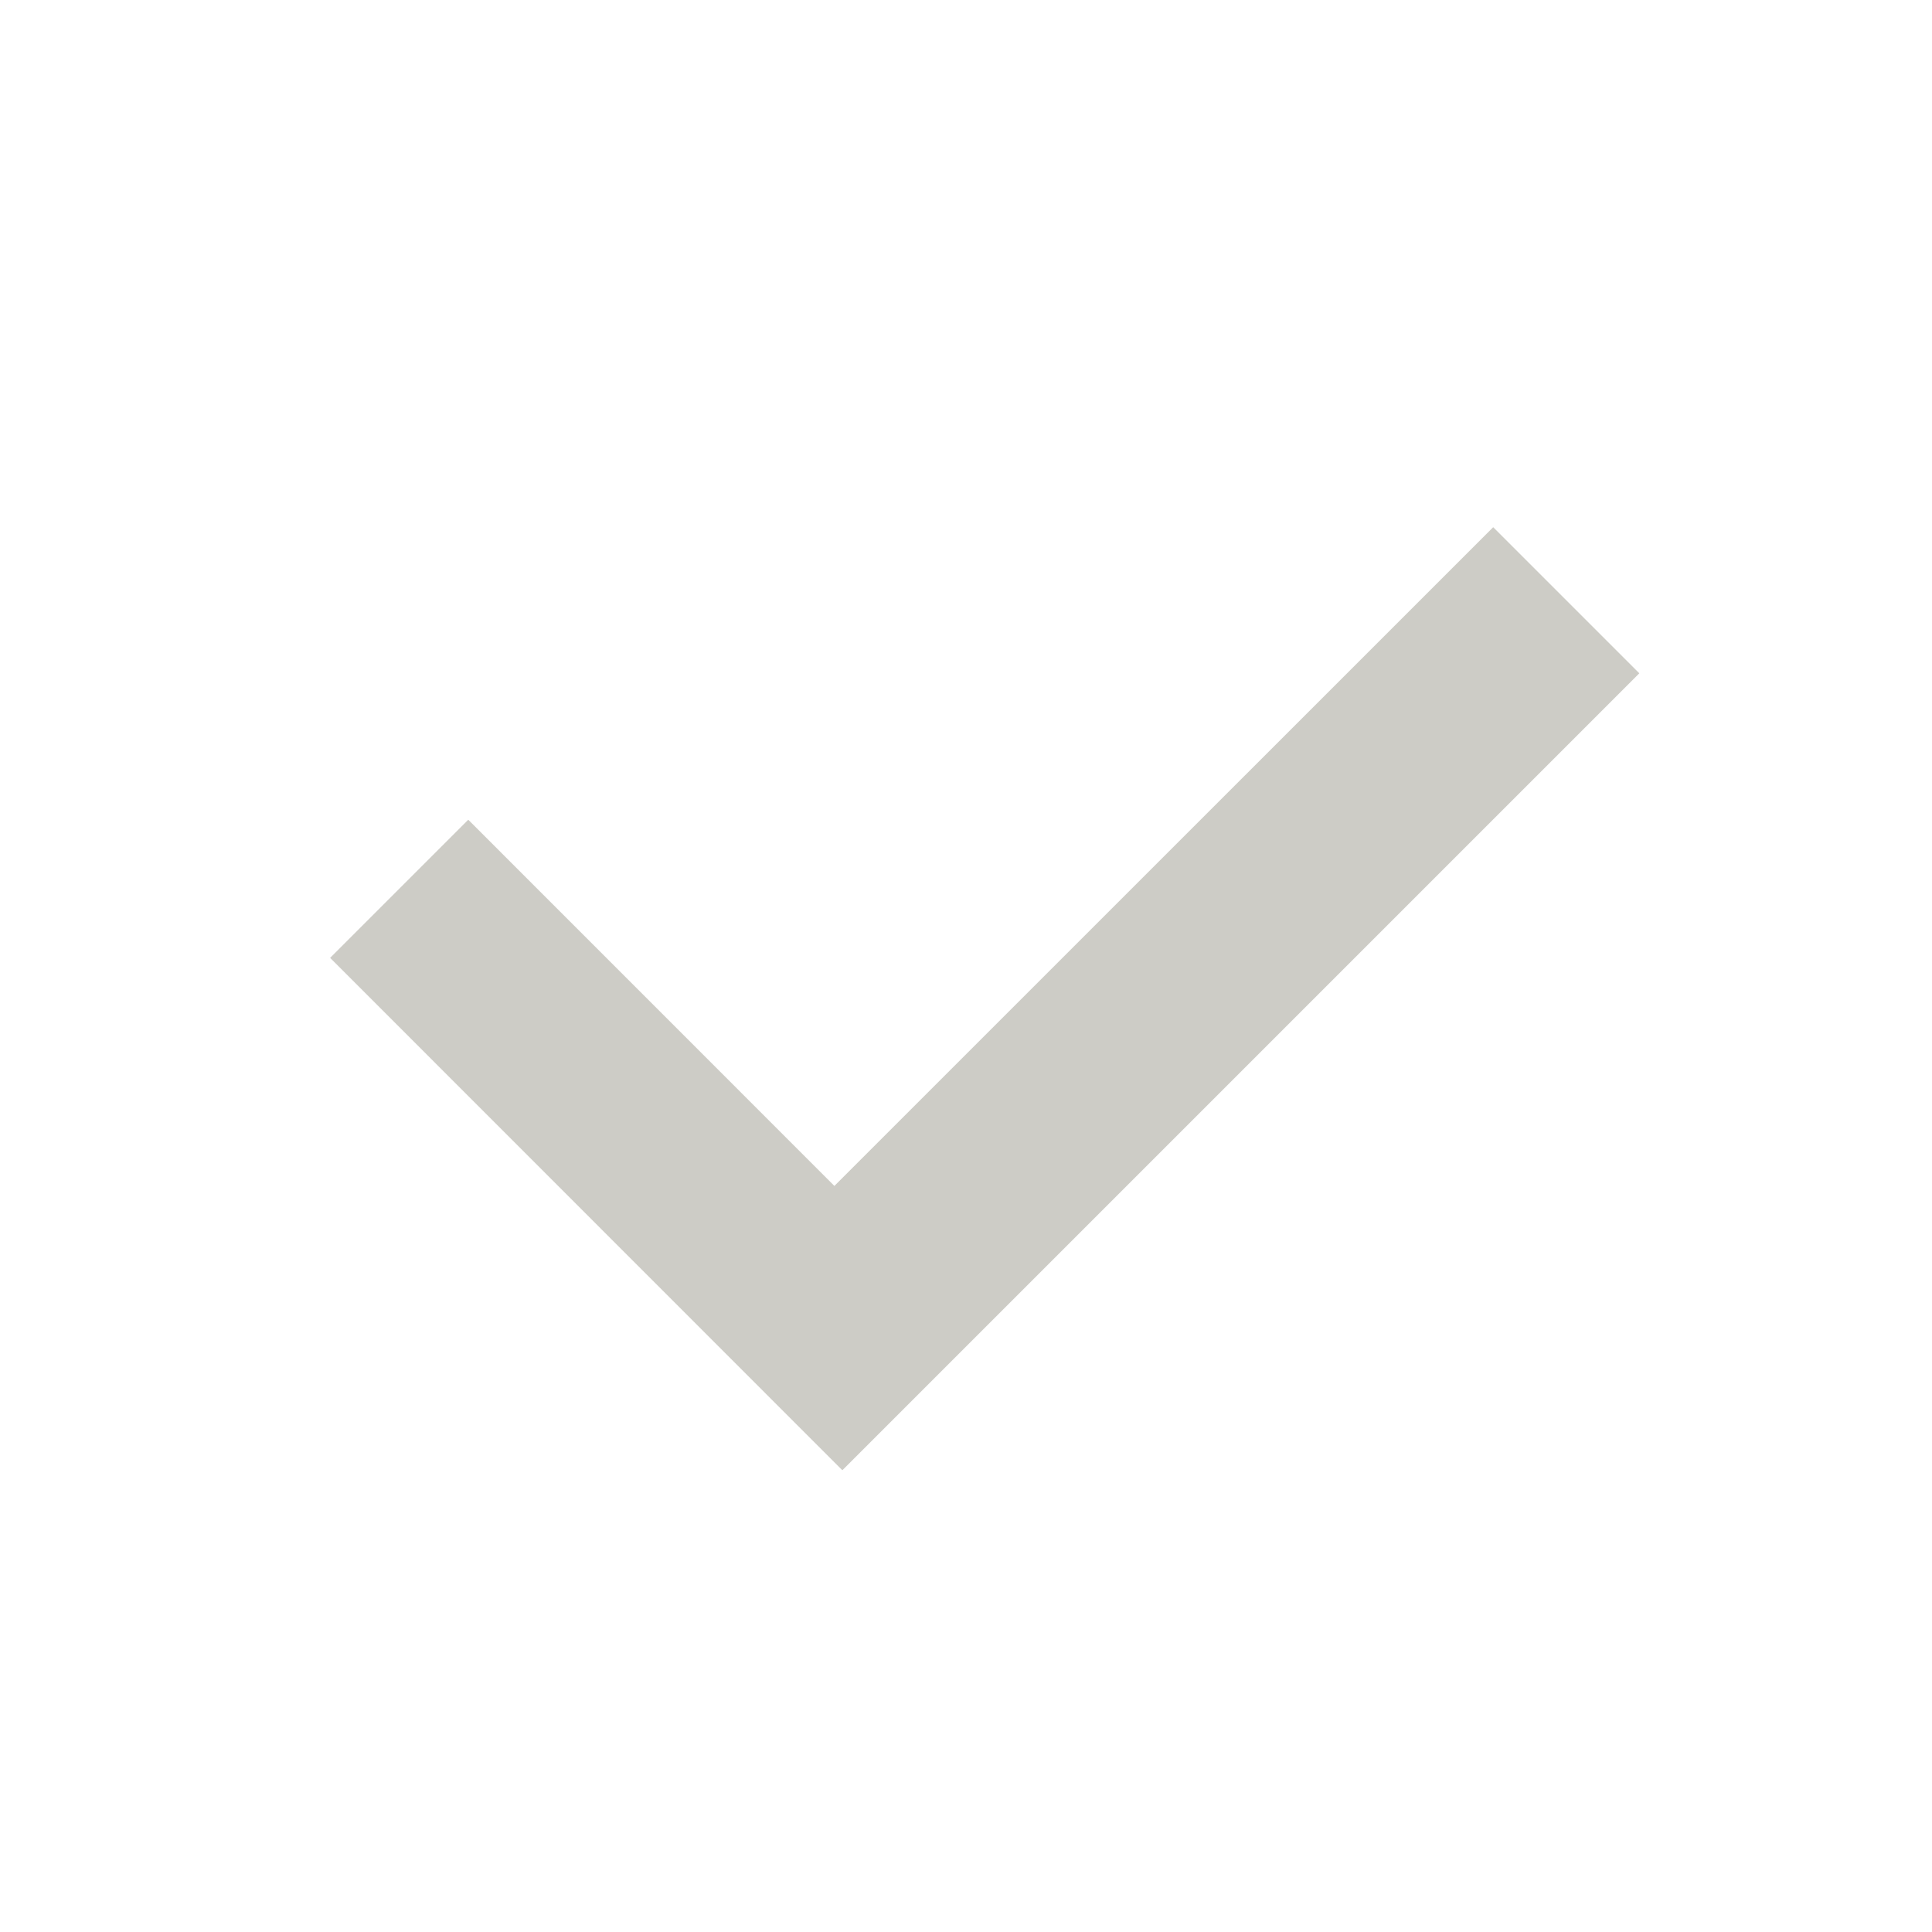
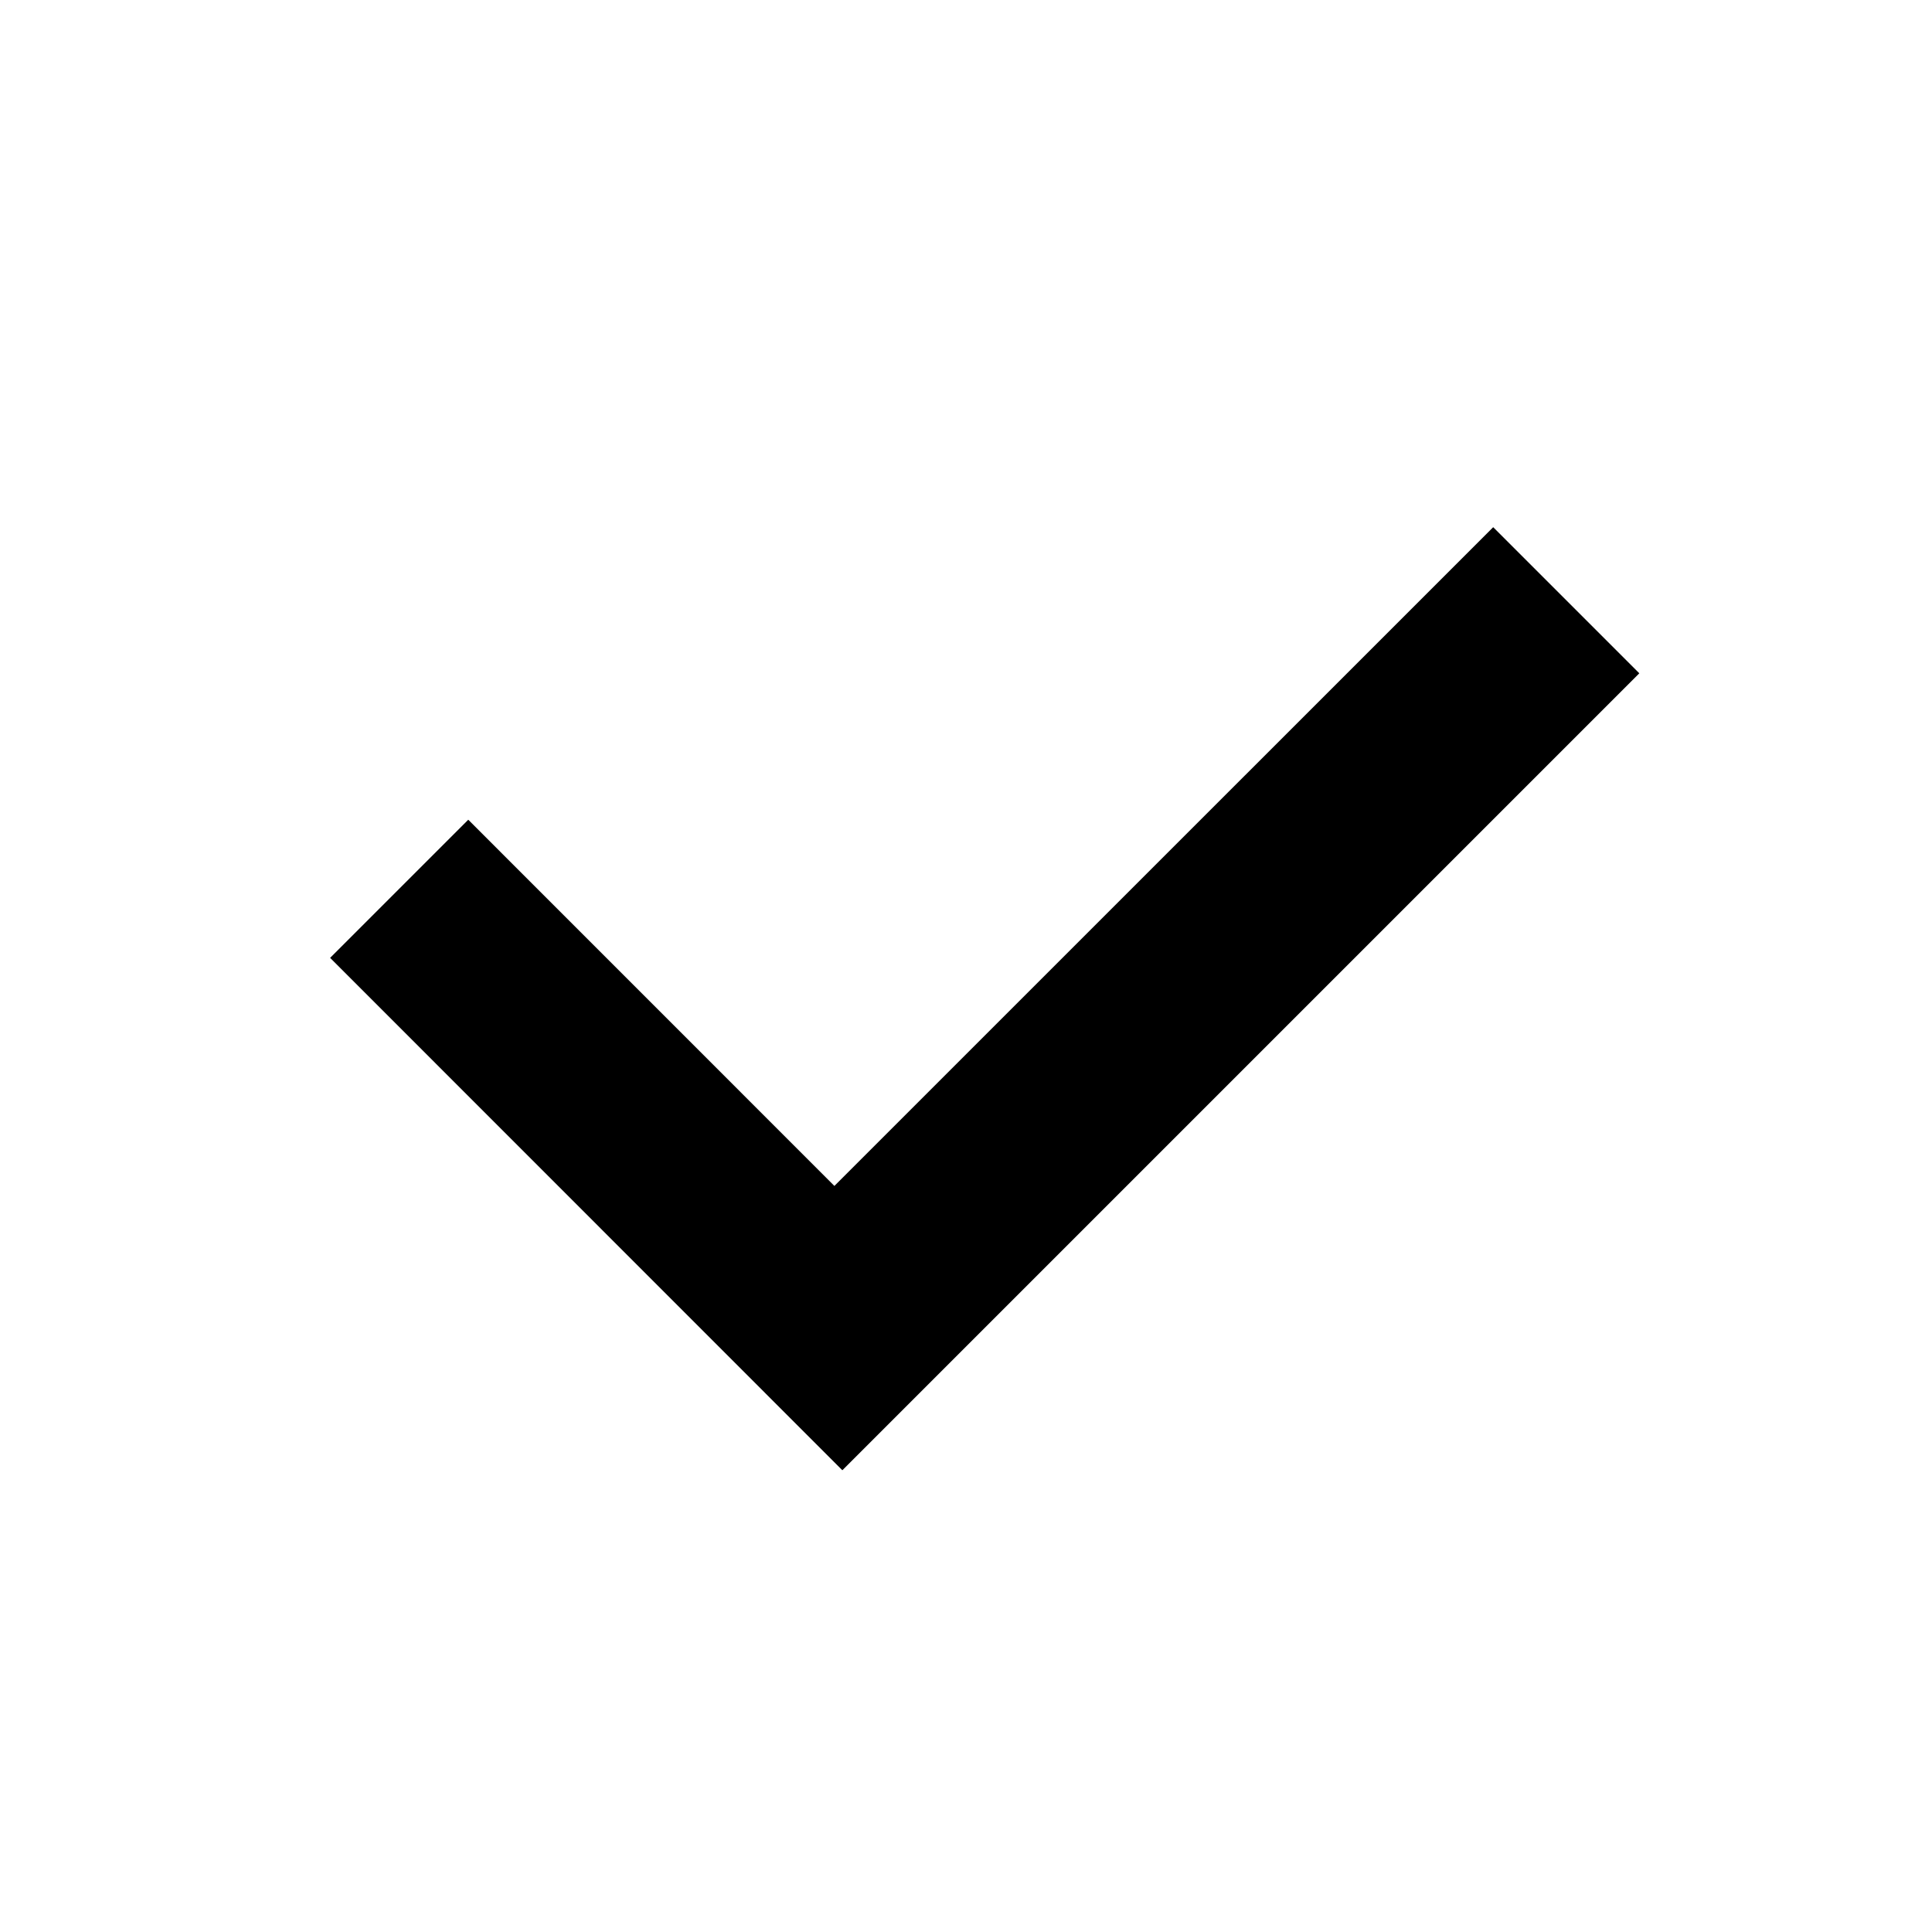
<svg xmlns="http://www.w3.org/2000/svg" width="24" height="24" viewBox="0 0 24 24" fill="none">
-   <path fill-rule="evenodd" clip-rule="evenodd" d="M10.365 14.732L18.549 6.549L20.364 8.364L10.464 18.264L4.101 11.899L5.817 10.183L10.365 14.732Z" fill="#CDCCC6" />
+   <path fill-rule="evenodd" clip-rule="evenodd" d="M10.365 14.732L18.549 6.549L20.364 8.364L10.464 18.264L4.101 11.899L5.817 10.183L10.365 14.732Z" fill="currentColor" />
</svg>
